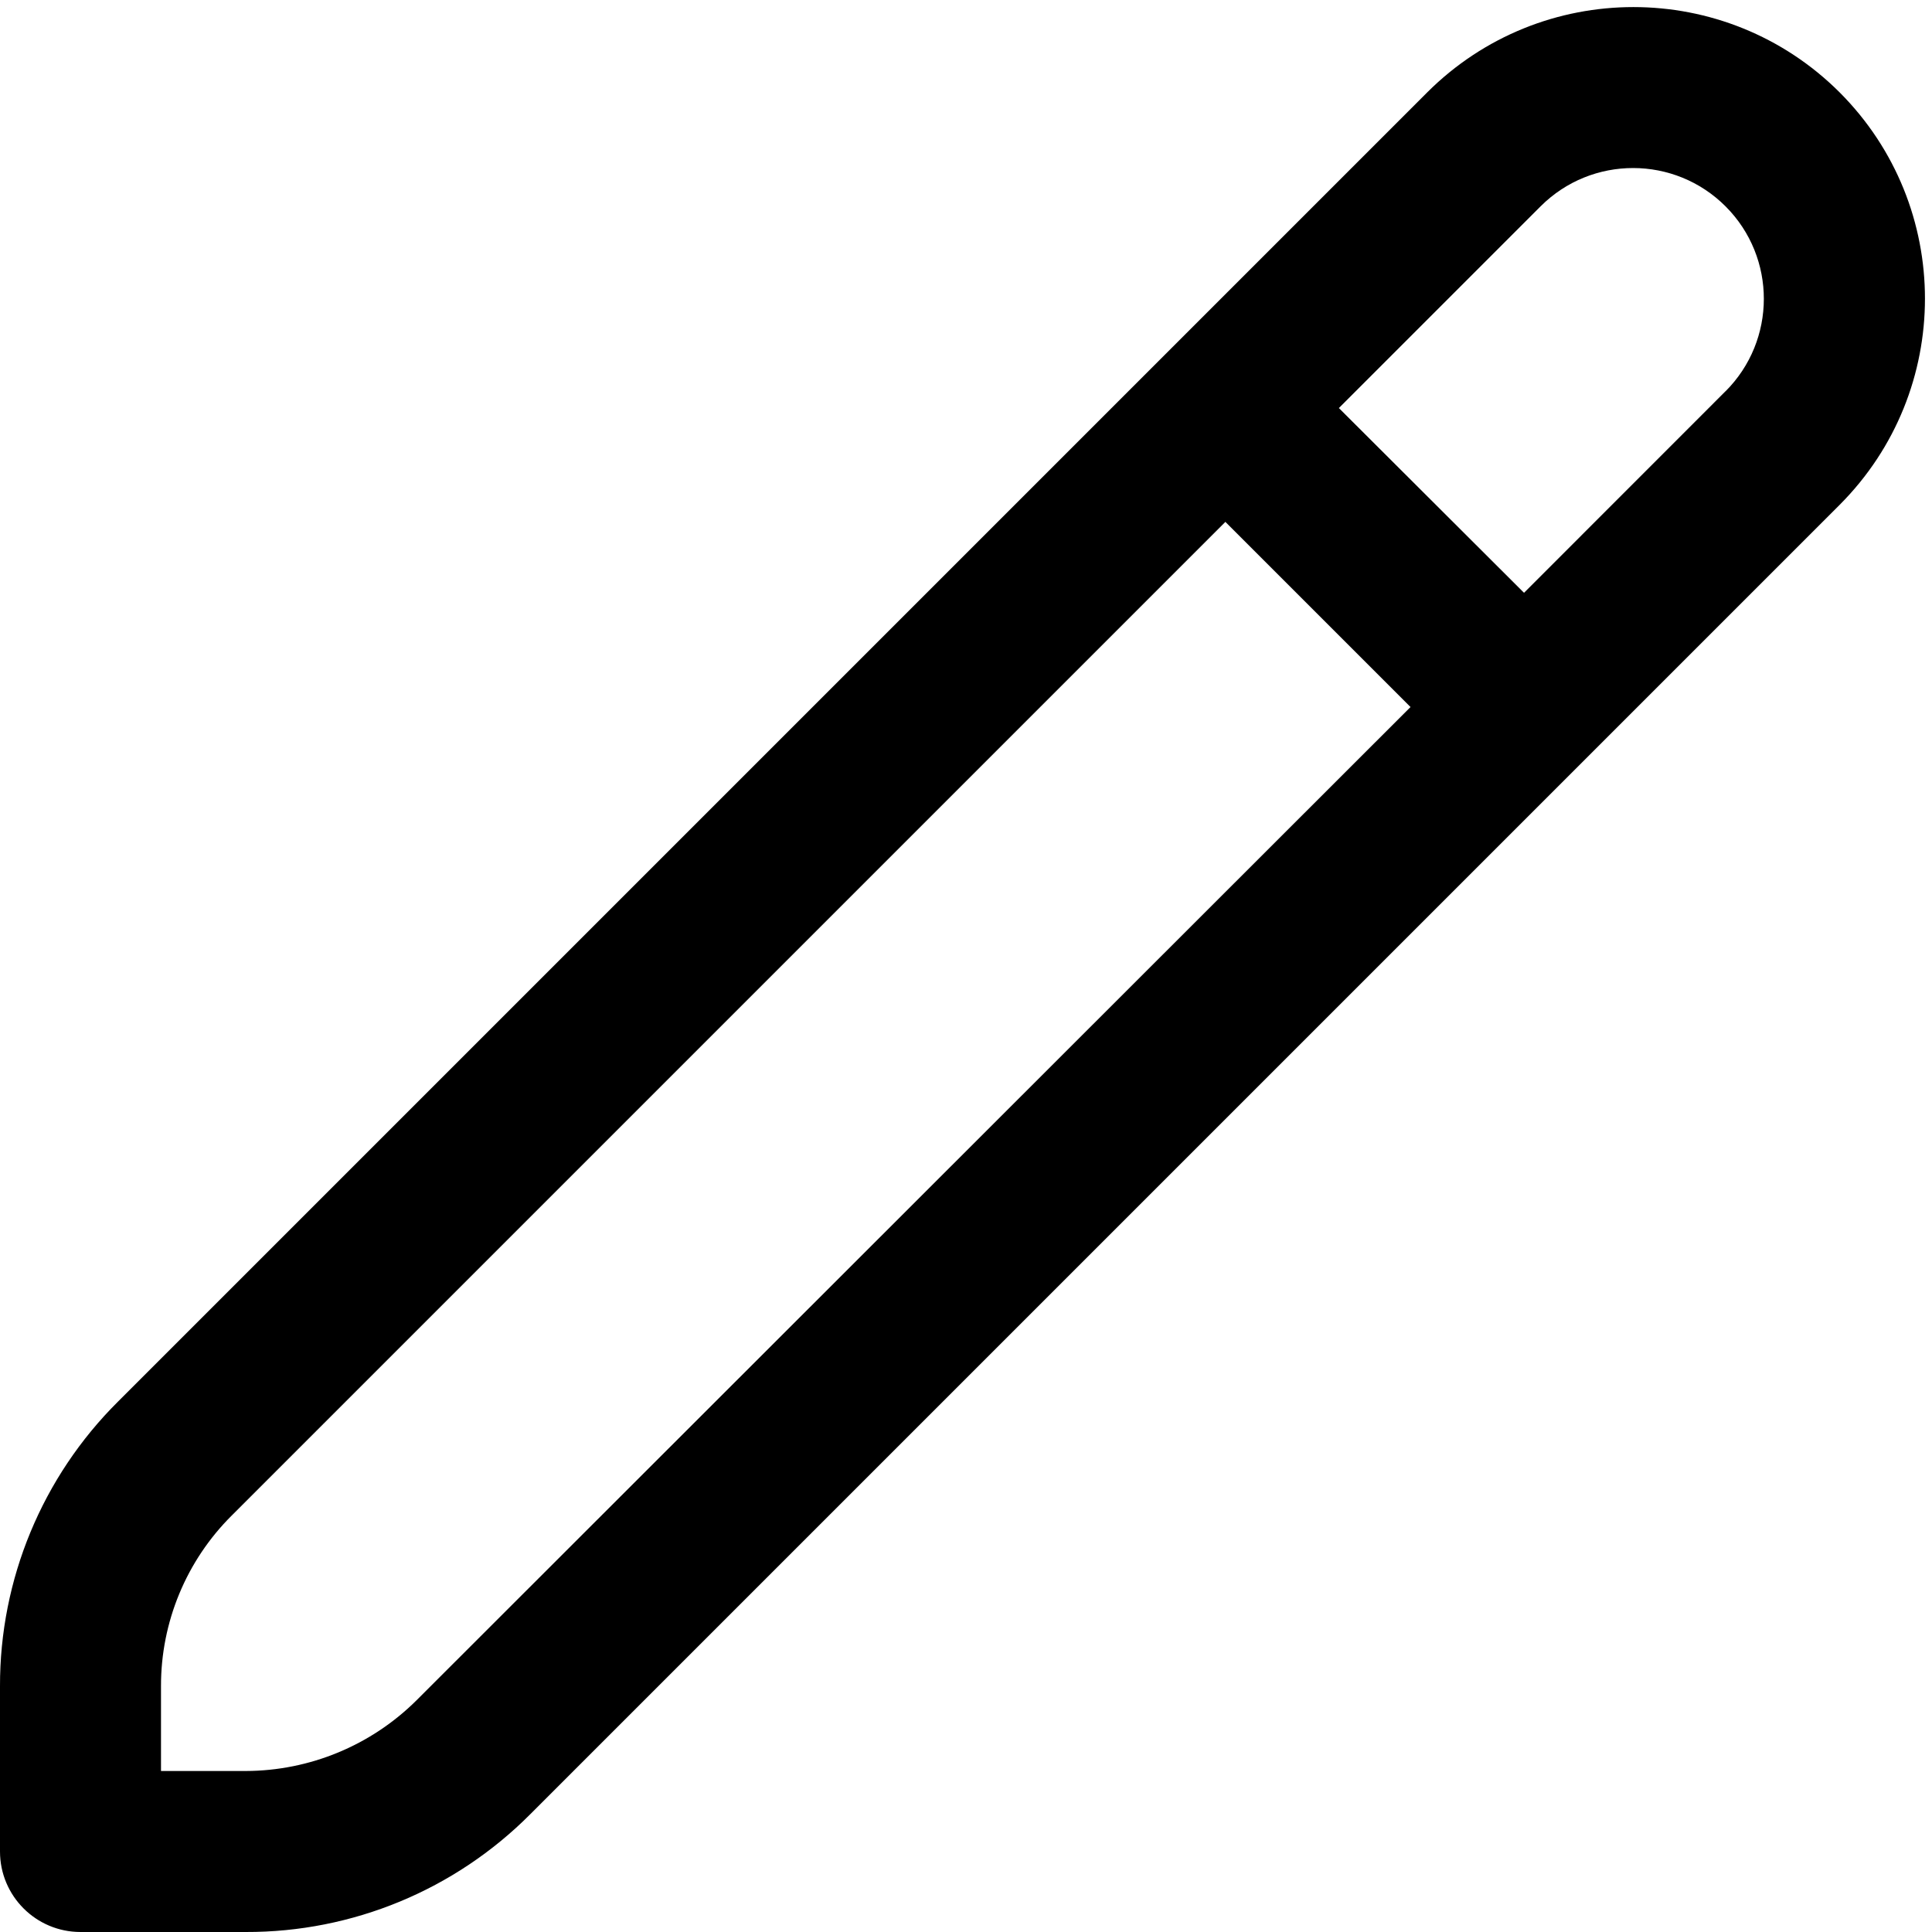
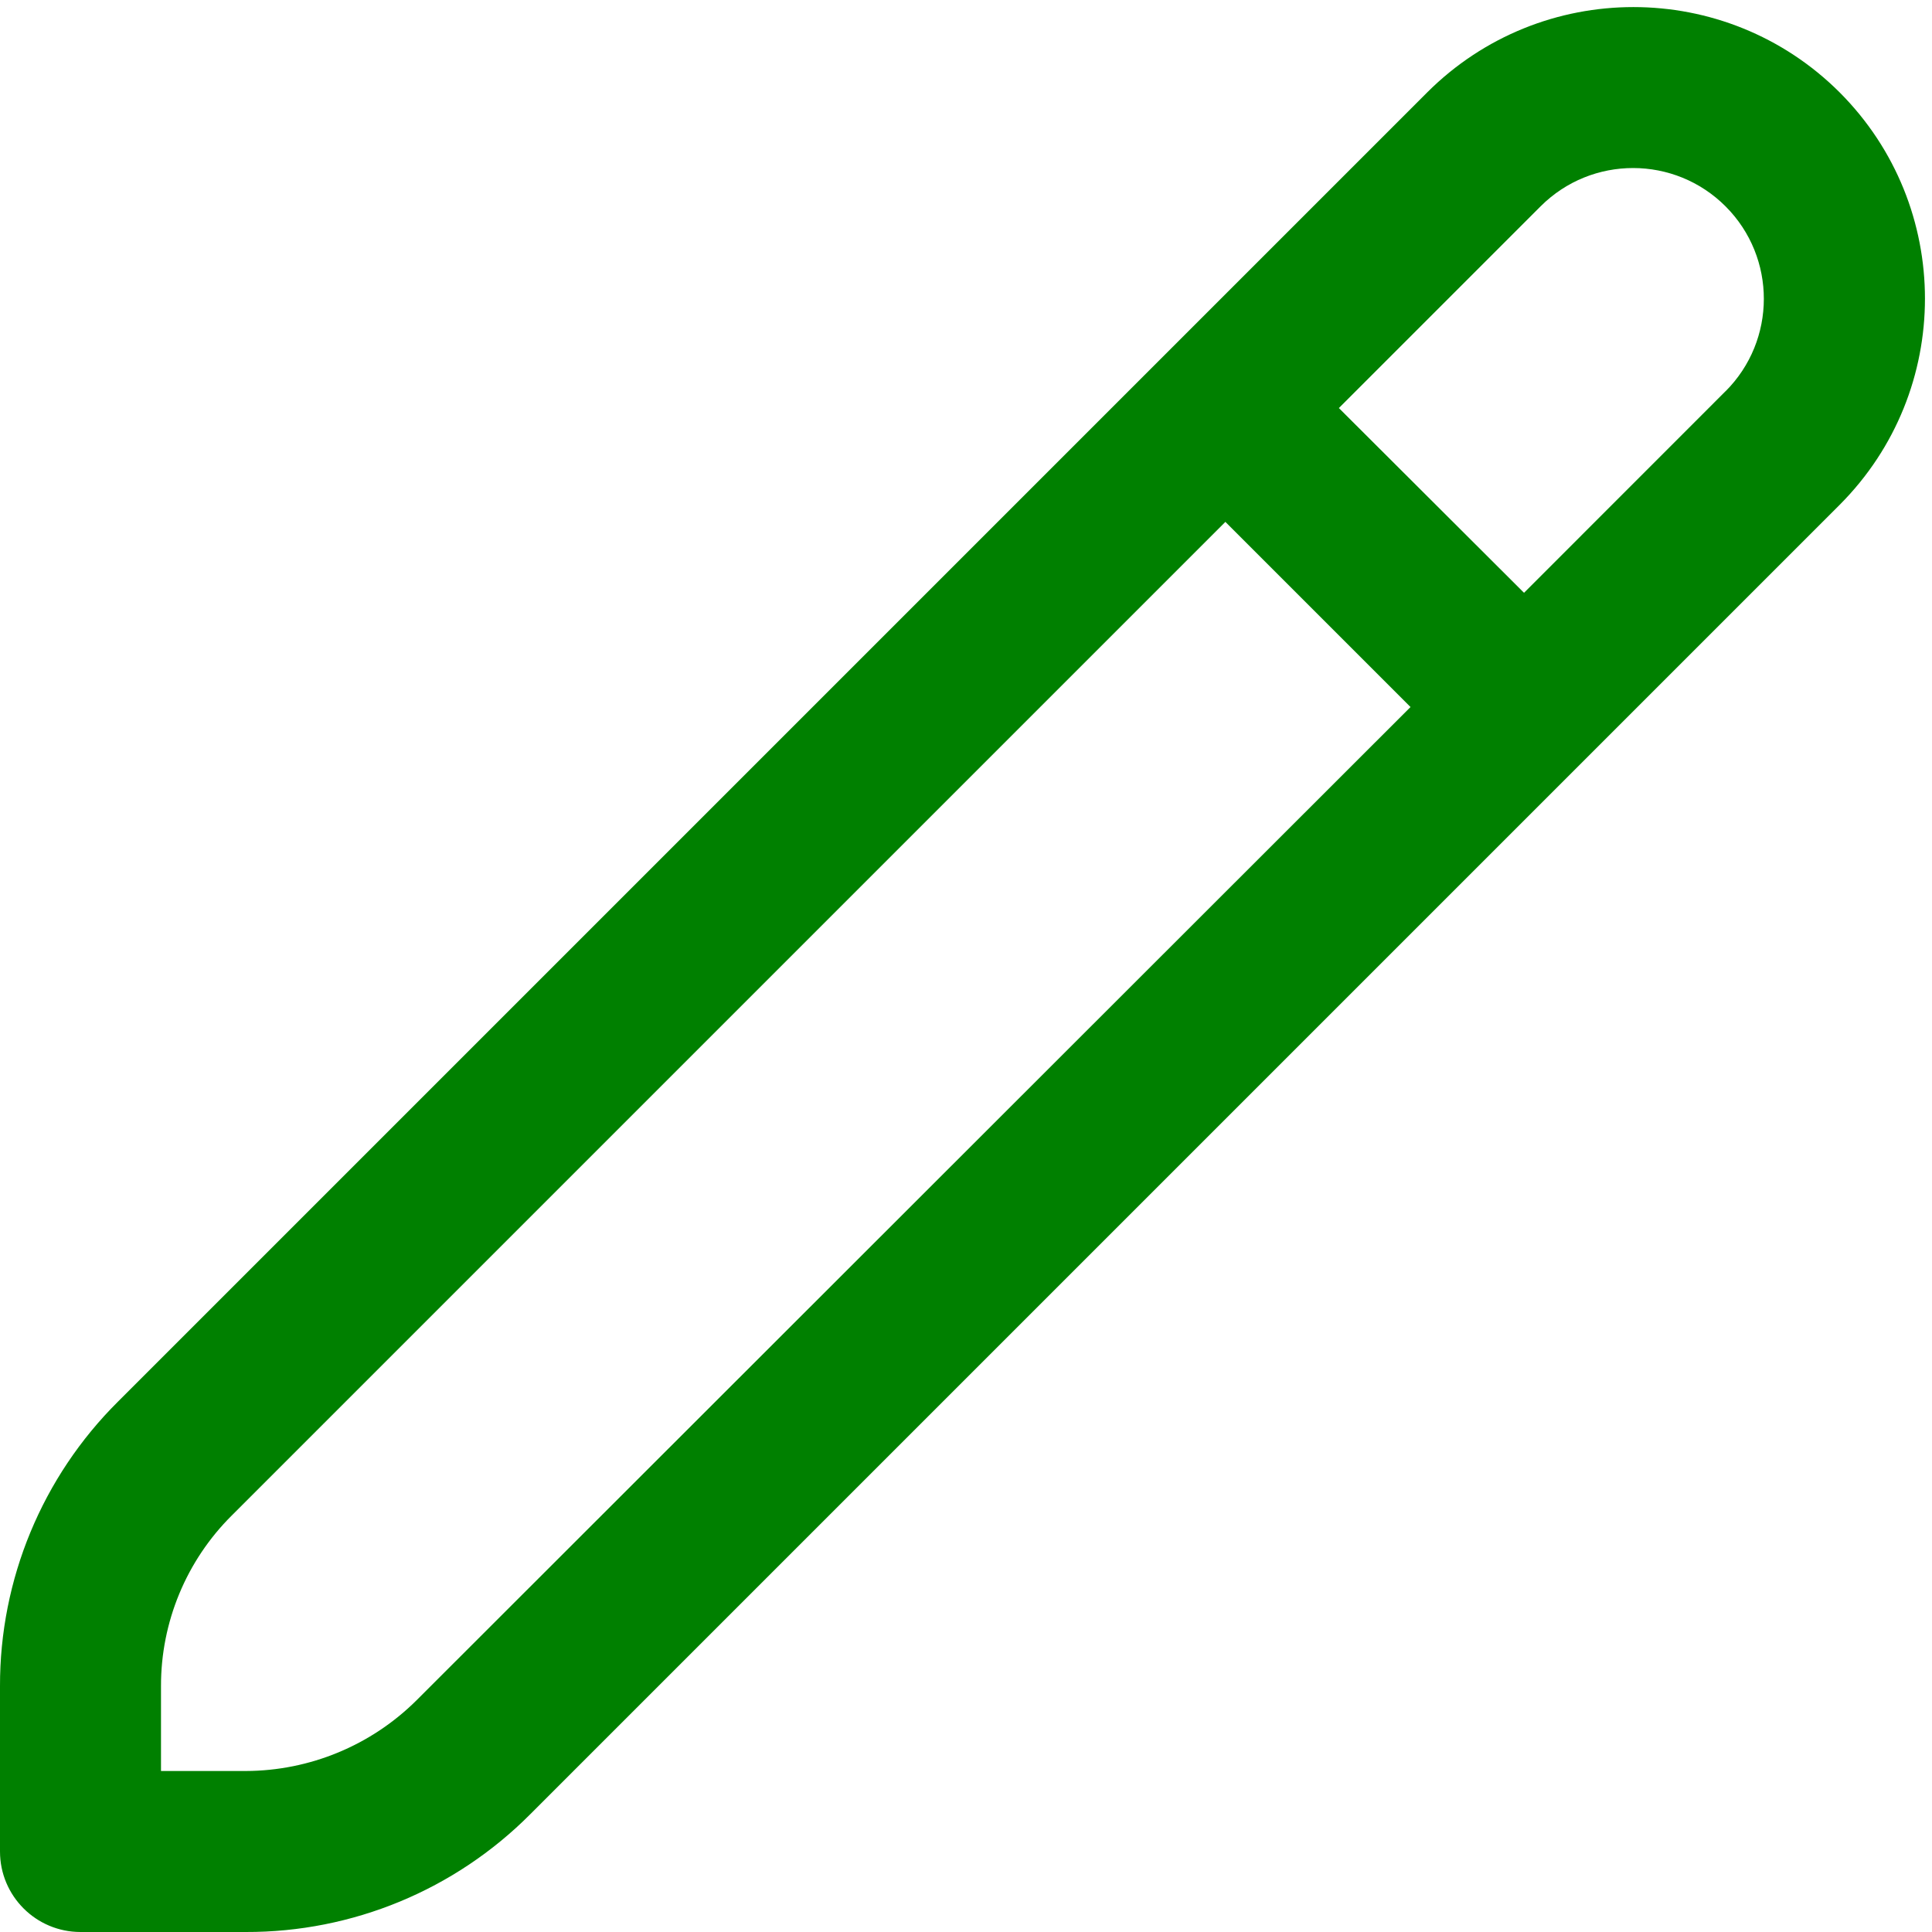
- <svg xmlns="http://www.w3.org/2000/svg" id="Outline" viewBox="0 0 24 24" width="512" height="512">
+ <svg xmlns="http://www.w3.org/2000/svg" fill="green" id="Outline" viewBox="0 0 24 24" width="512" height="512">
  <path d="M22.853,1.148a3.626,3.626,0,0,0-5.124,0L1.465,17.412A4.968,4.968,0,0,0,0,20.947V23a1,1,0,0,0,1,1H3.053a4.966,4.966,0,0,0,3.535-1.464L22.853,6.271A3.626,3.626,0,0,0,22.853,1.148ZM5.174,21.122A3.022,3.022,0,0,1,3.053,22H2V20.947a2.98,2.98,0,0,1,.879-2.121L15.222,6.483l2.3,2.3ZM21.438,4.857,18.932,7.364l-2.3-2.295,2.507-2.507a1.623,1.623,0,1,1,2.295,2.3Z" />
</svg>
